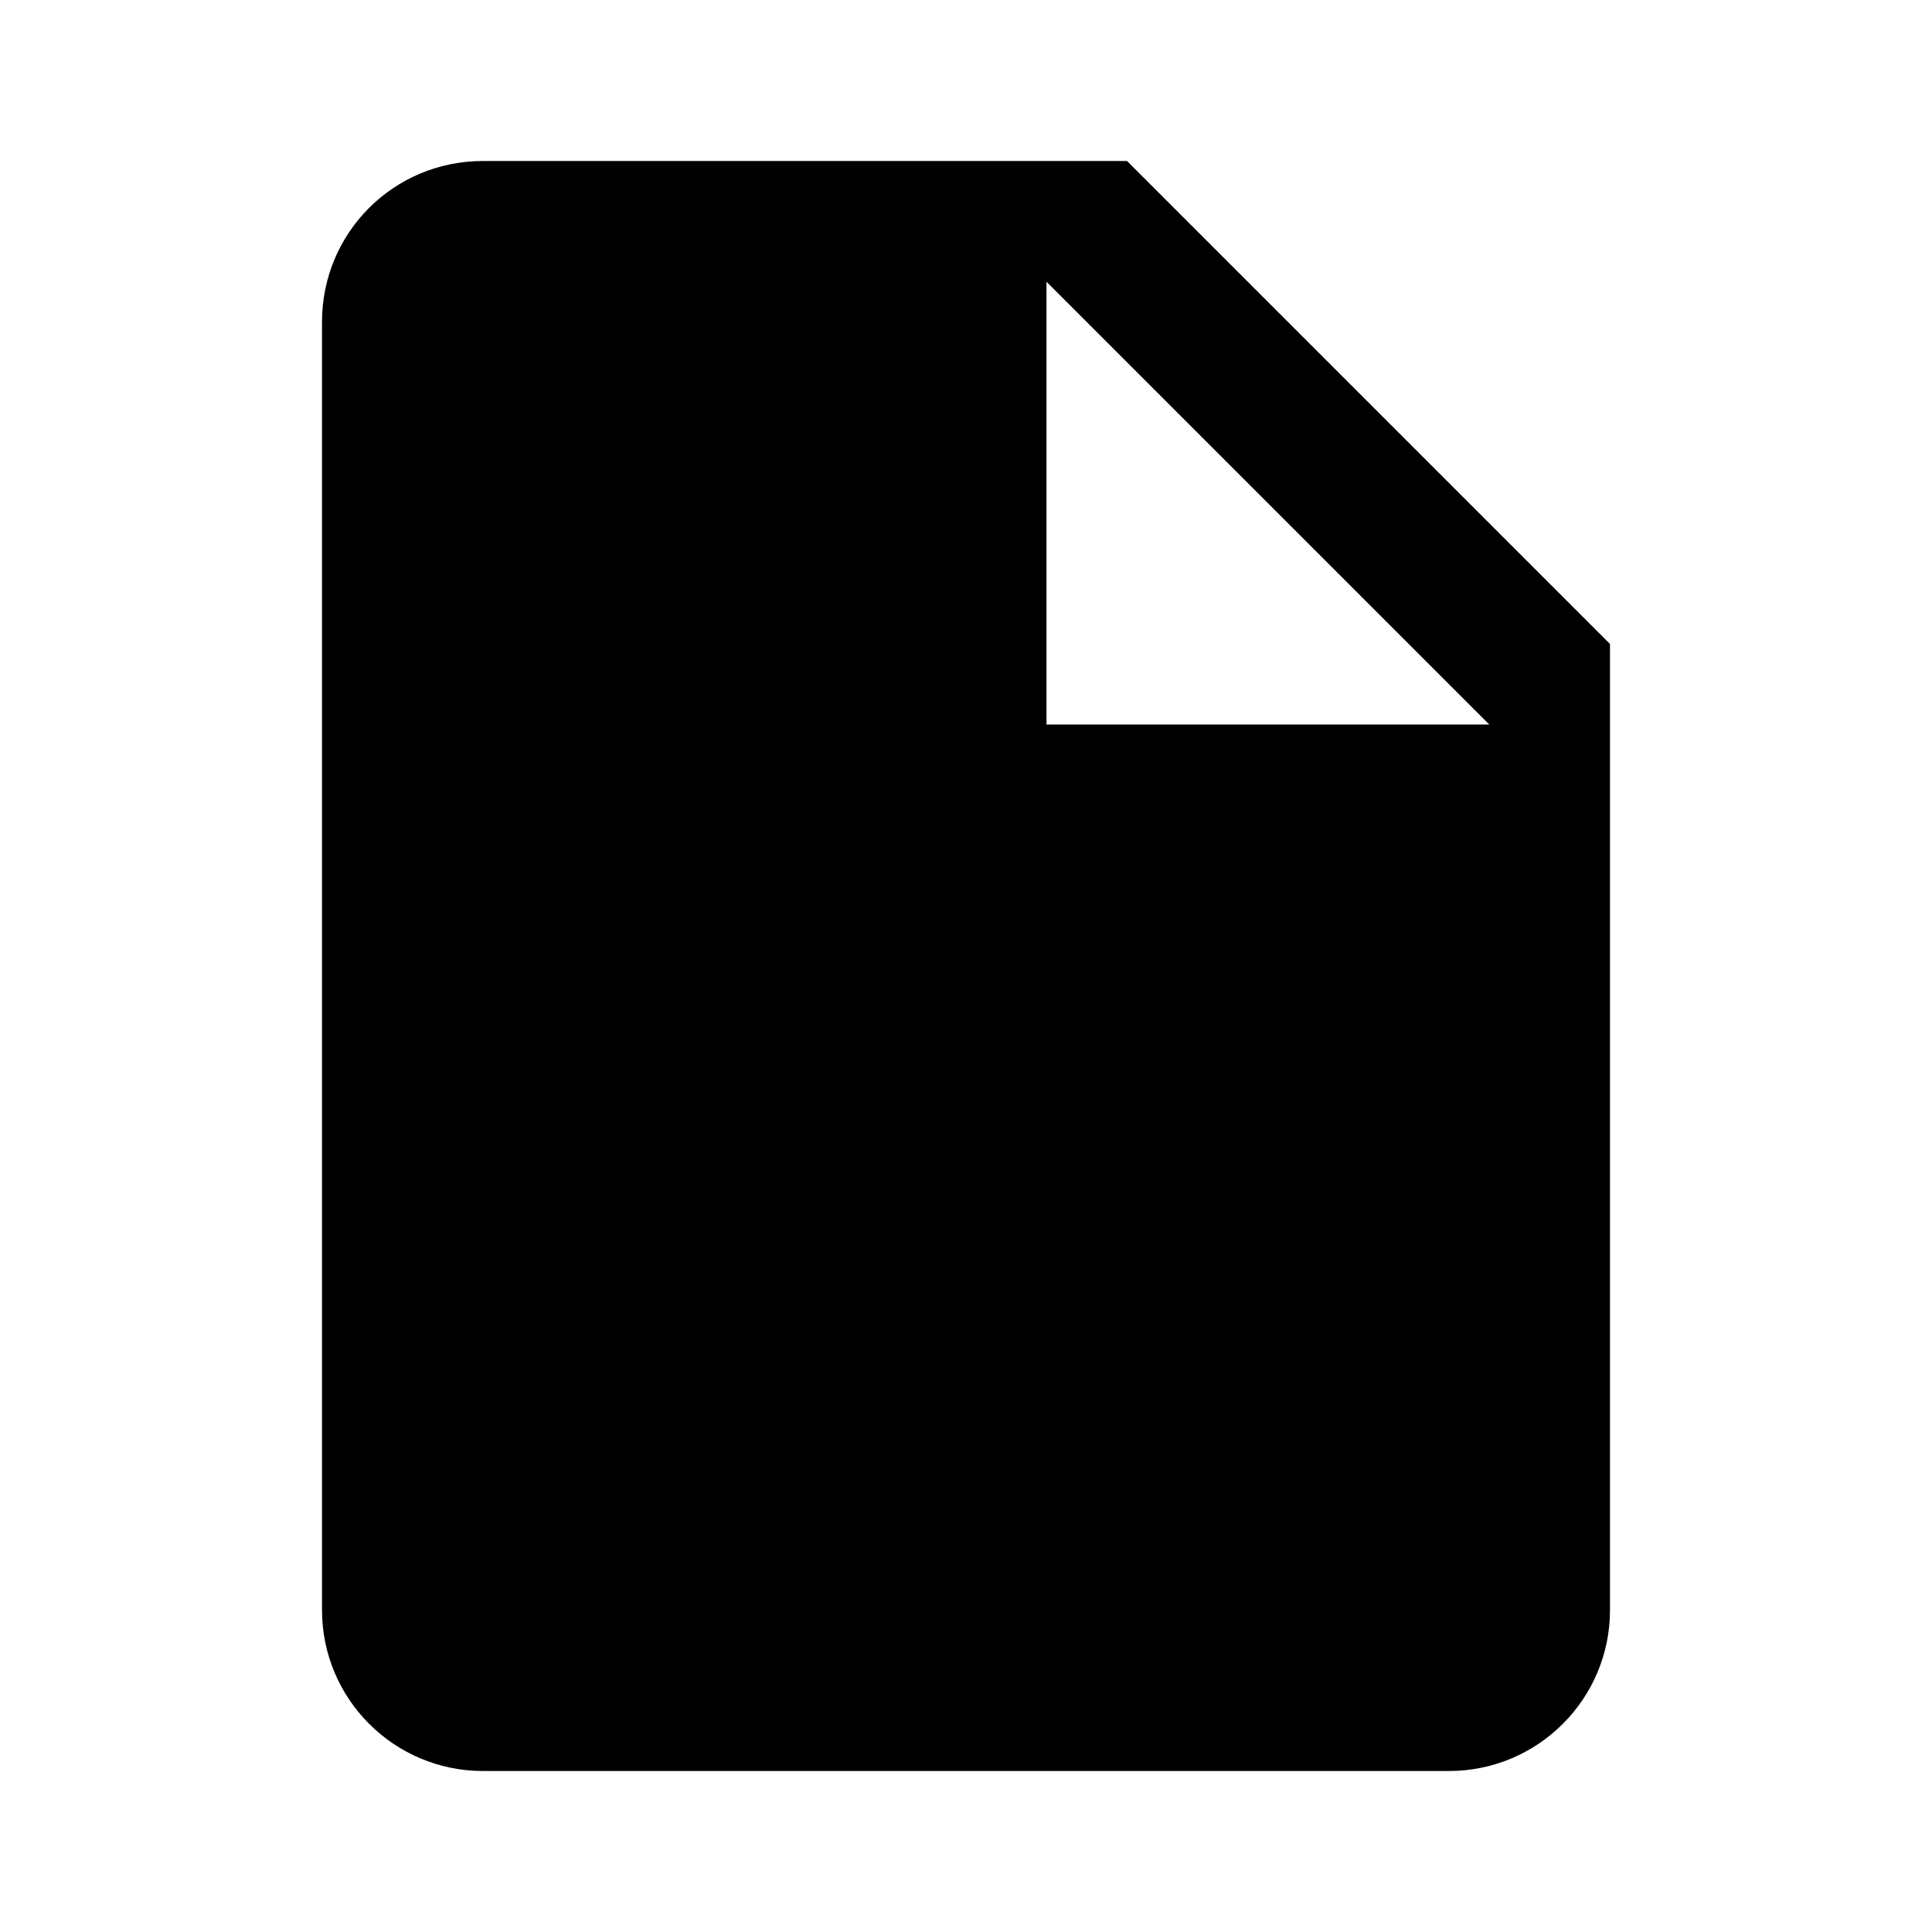
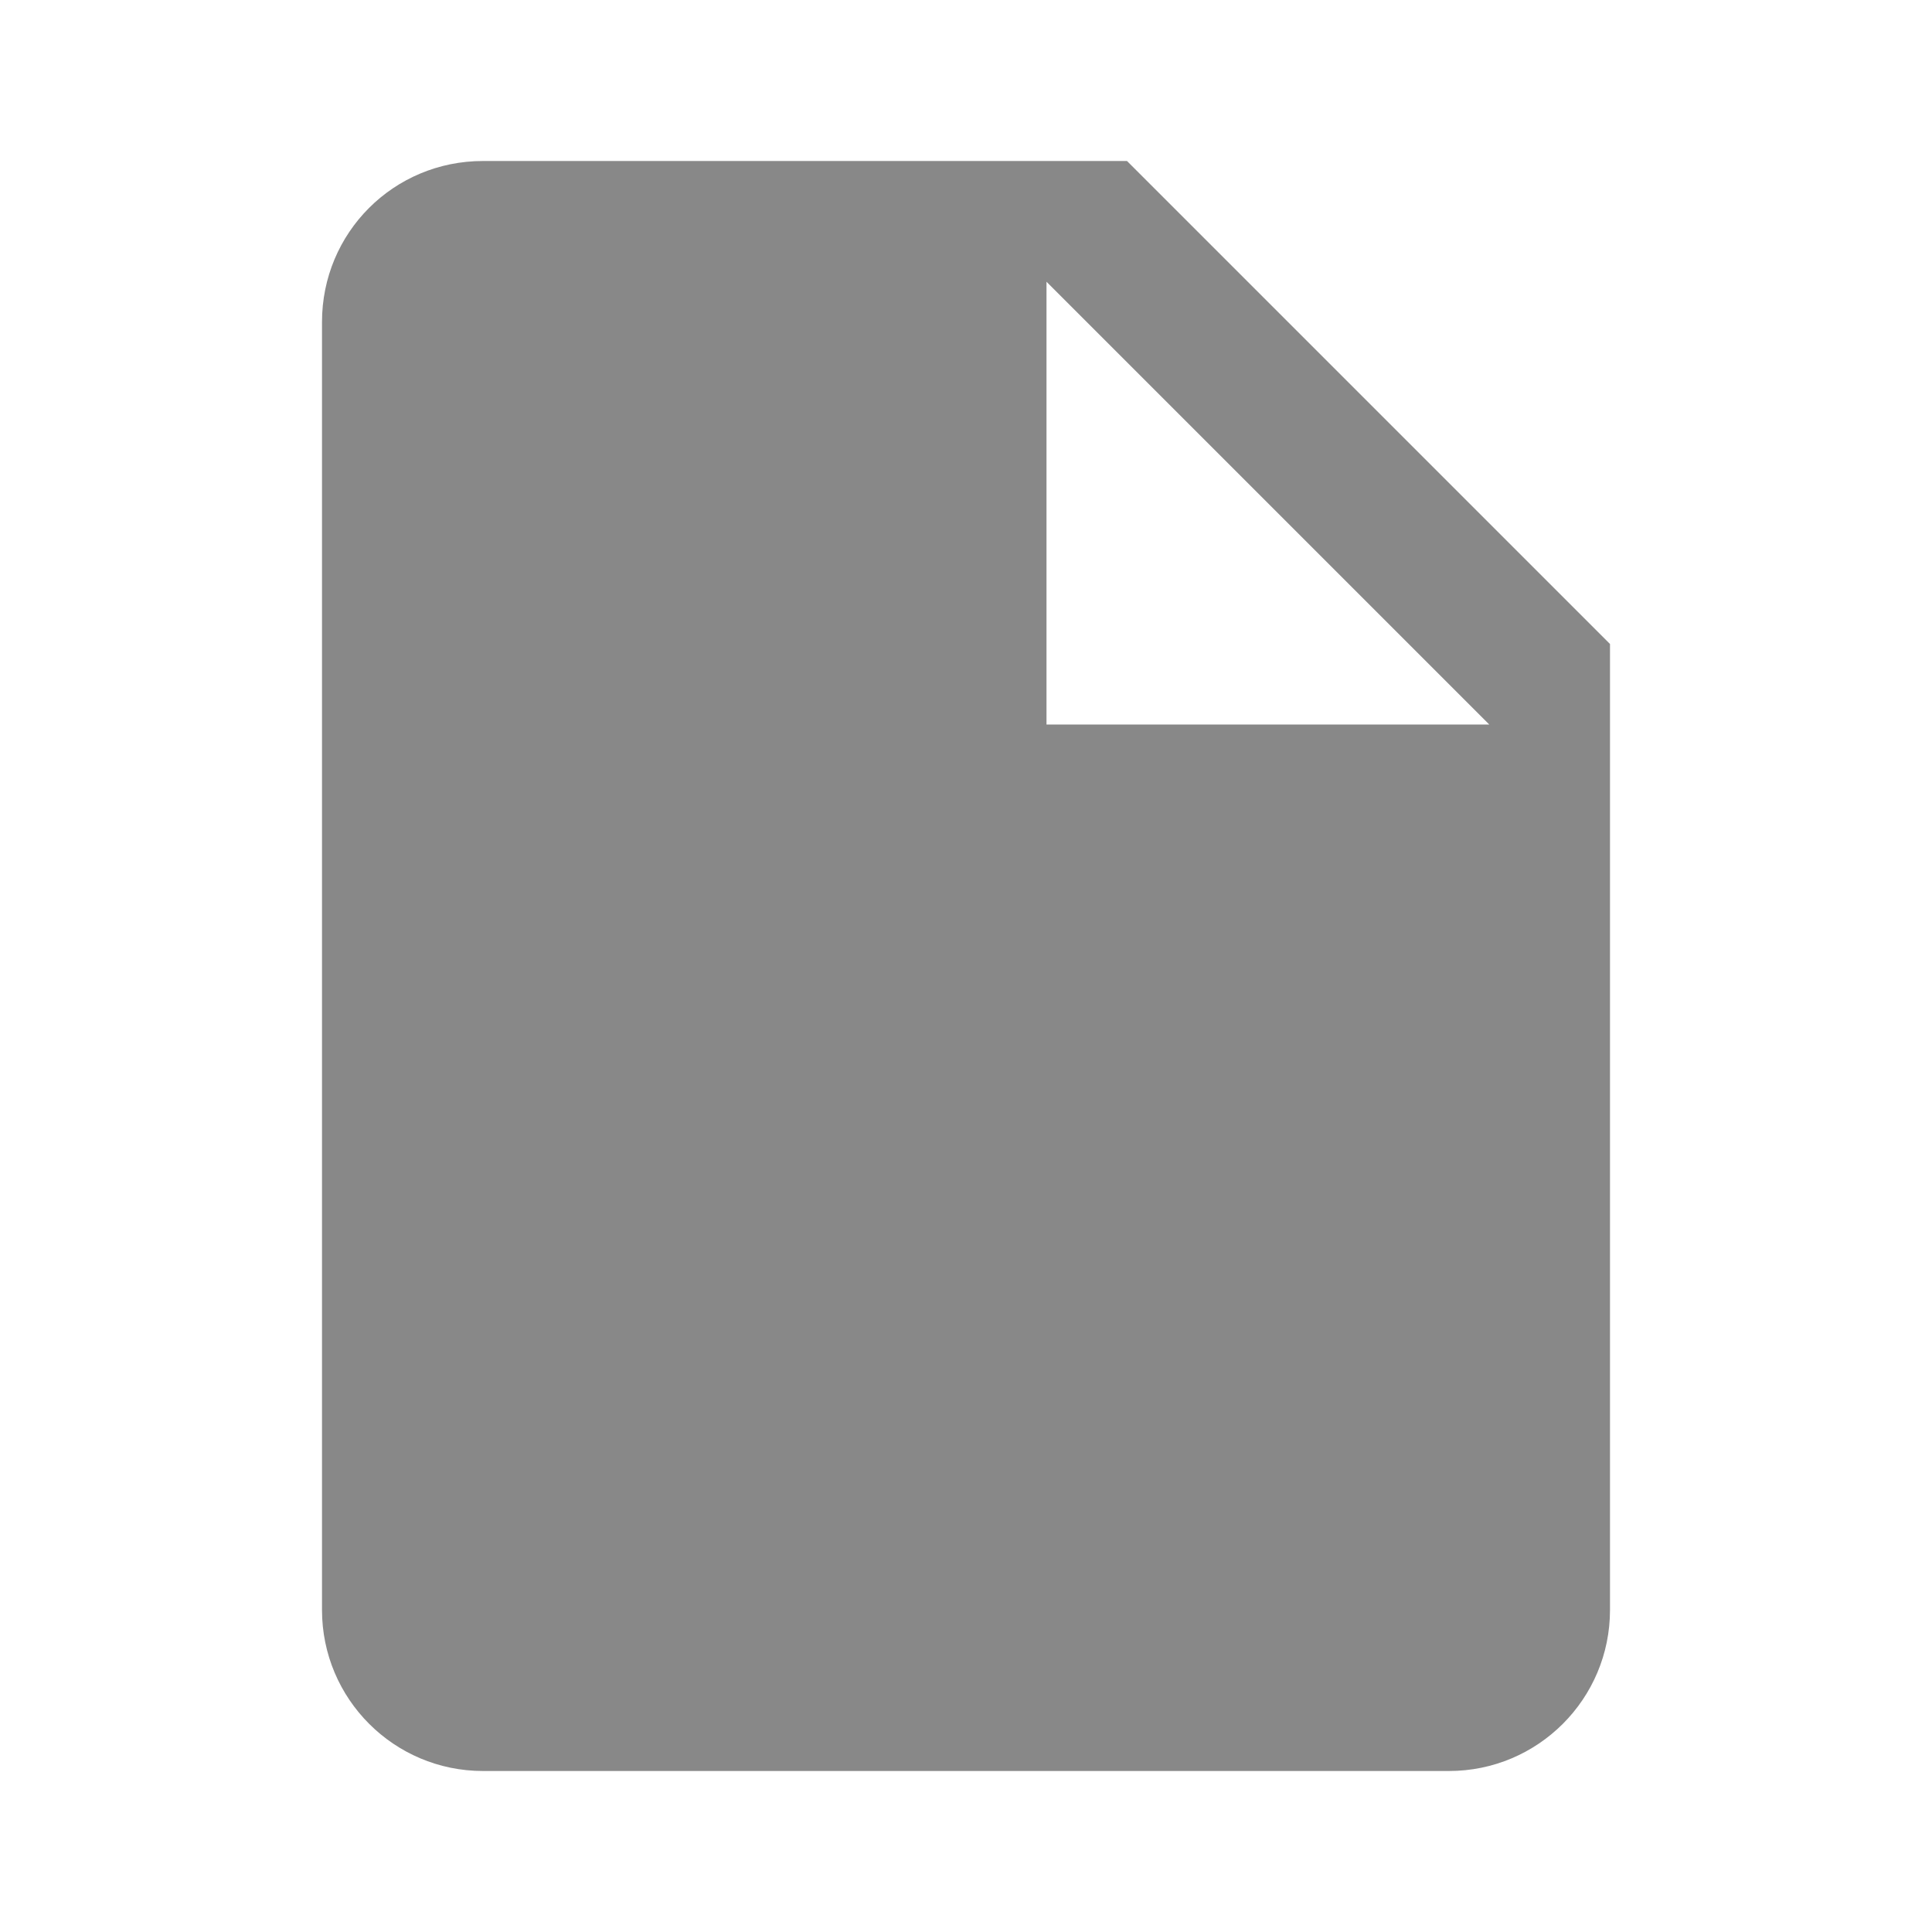
<svg xmlns="http://www.w3.org/2000/svg" version="1.1" width="24" height="24" viewBox="0 0 24 24">
-   <path d="M13,9V3.5L18.5,9M6,2C4.89,2 4,2.89 4,4V20A2,2 0 0,0 6,22H18A2,2 0 0,0 20,20V8L14,2H6Z" />
+   <path fill="#888888" d="M13,9V3.5L18.5,9M6,2C4.89,2 4,2.89 4,4V20A2,2 0 0,0 6,22H18A2,2 0 0,0 20,20V8L14,2H6Z" />
</svg>
